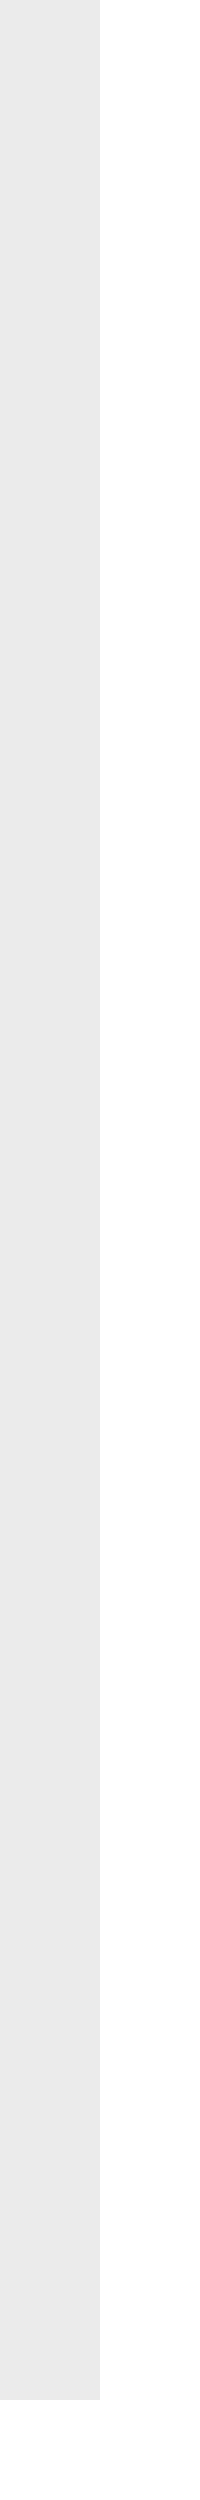
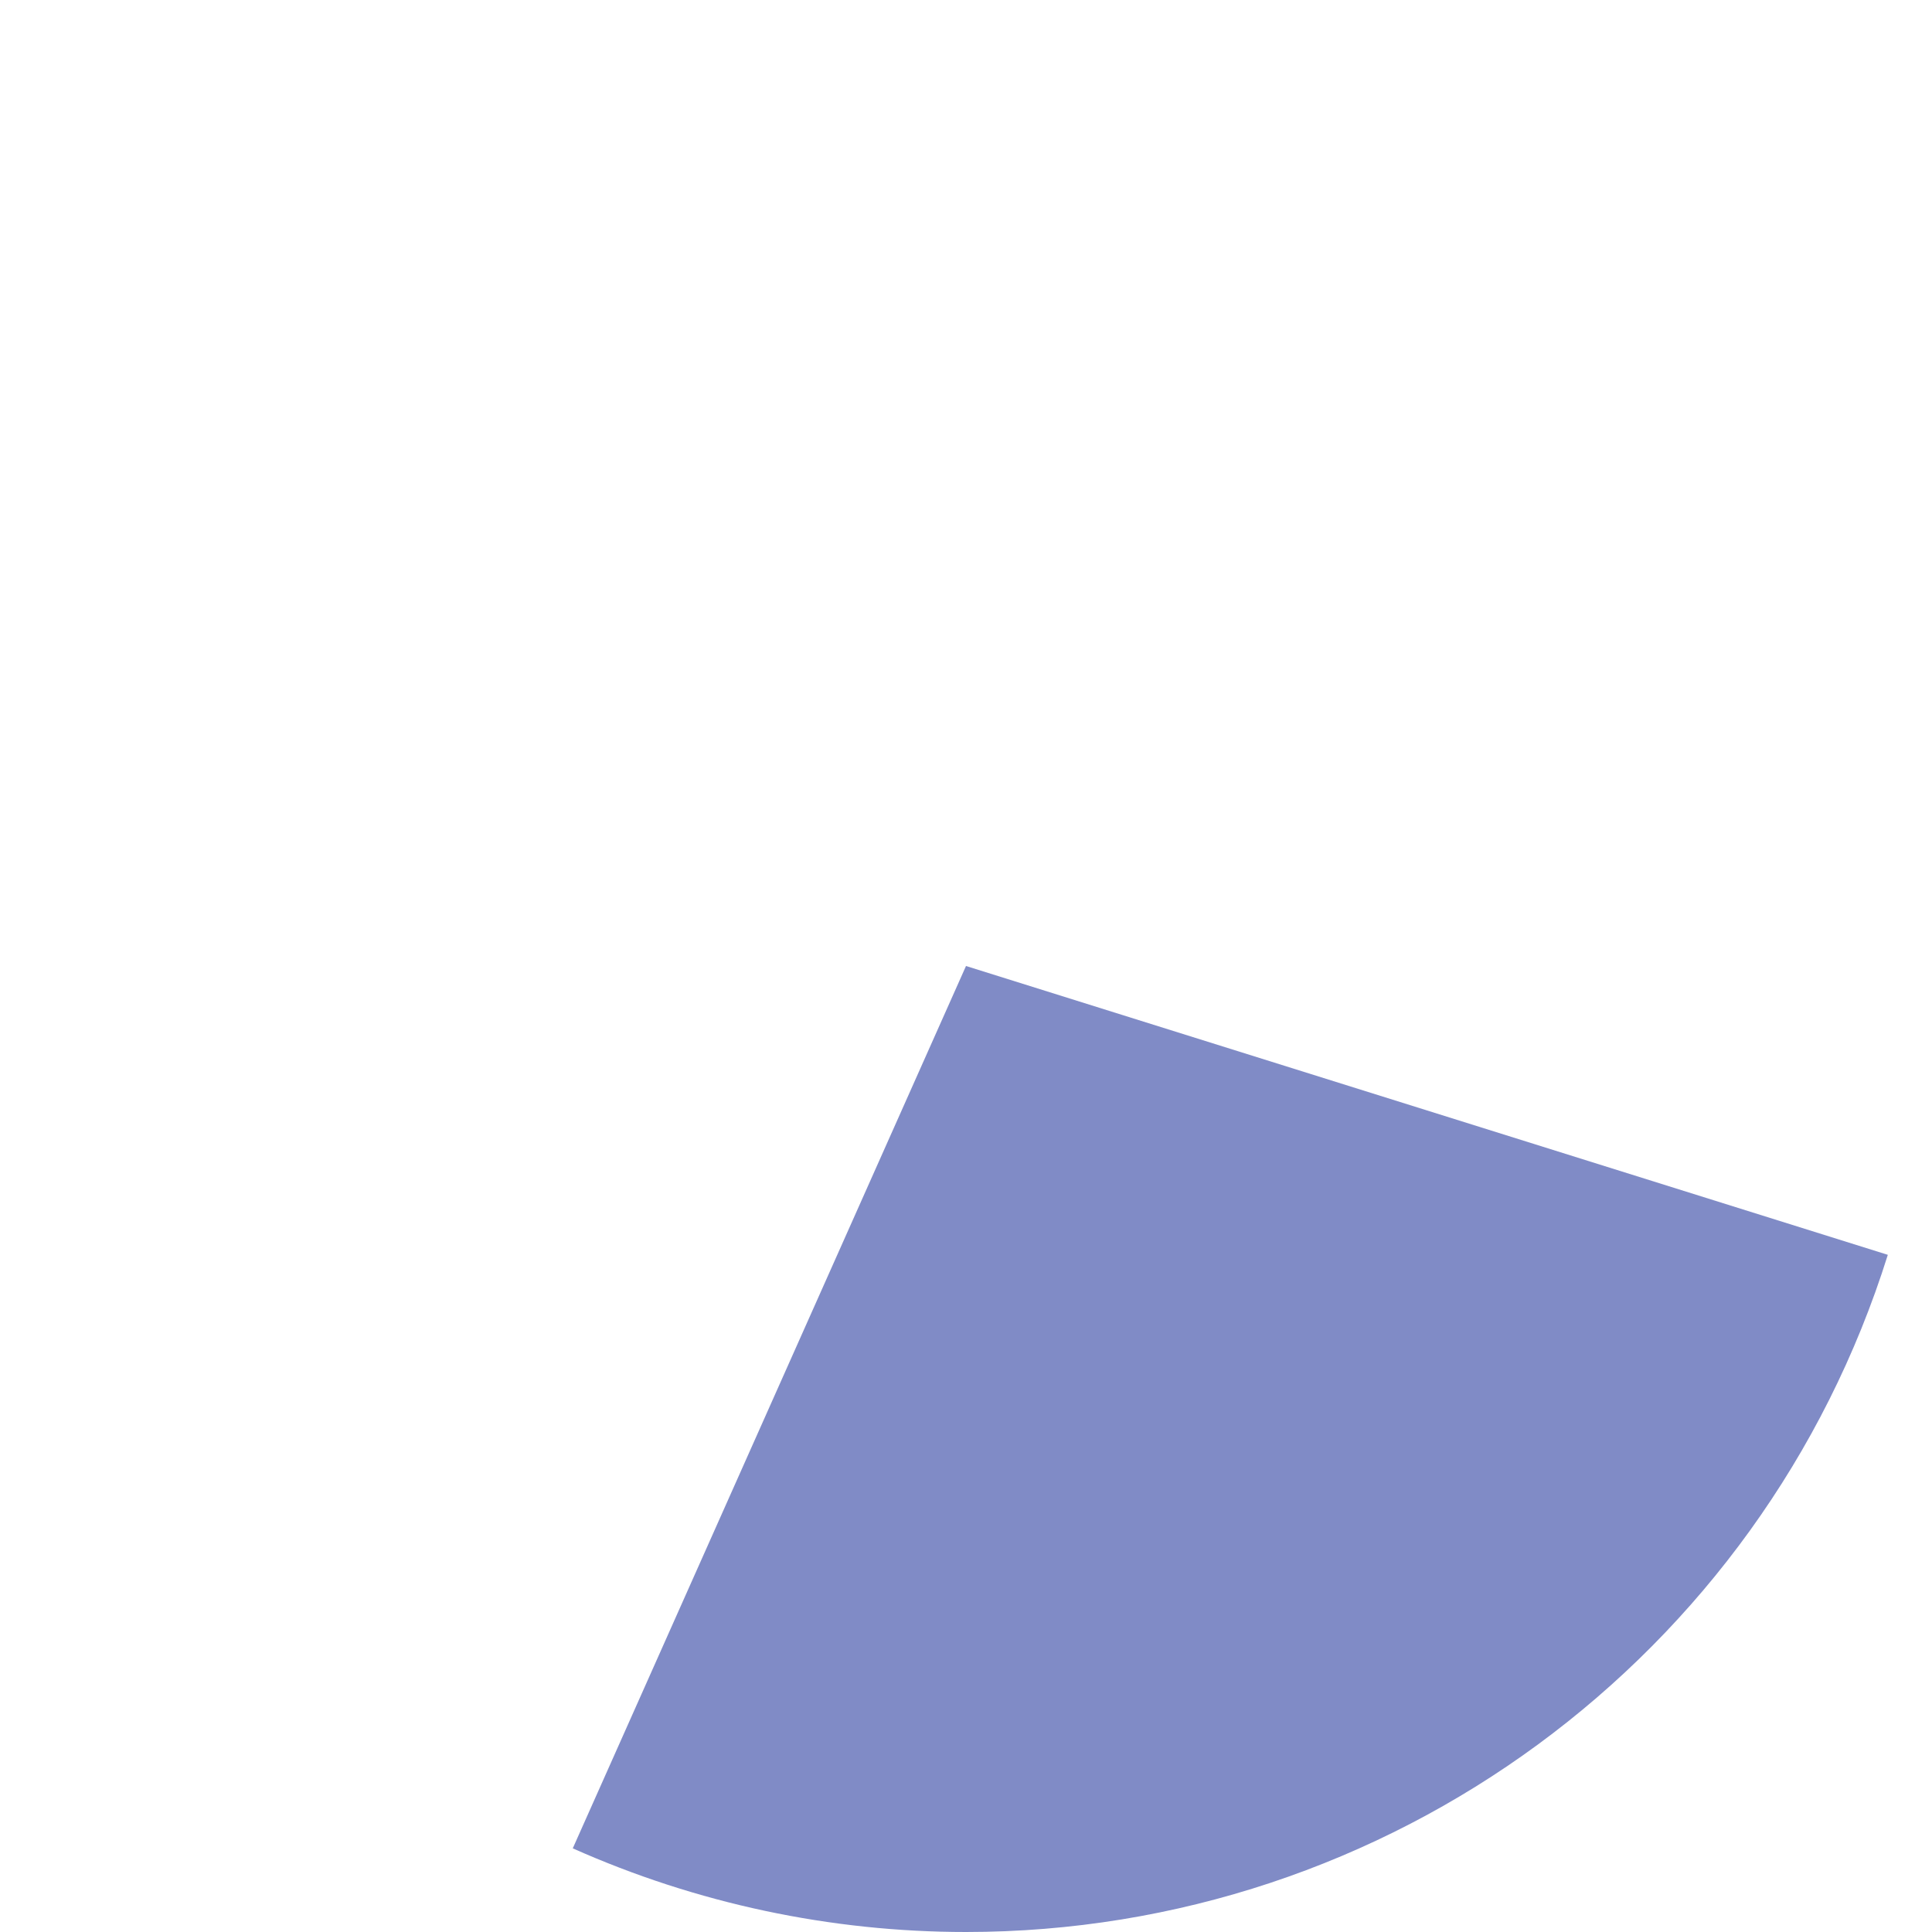
- <svg xmlns="http://www.w3.org/2000/svg" version="1.1" width="2px" height="25px">
-   <g transform="matrix(1 0 0 1 -2122 -2129 )">
-     <path d="M 2122.5 2129  L 2122.5 2153  " stroke-width="1" stroke="#ebebeb" fill="none" />
+ <svg xmlns="http://www.w3.org/2000/svg" version="1.1" width="160px" height="160px">
+   <g transform="matrix(1 0 0 1 -1060 -2678 )">
+     <path d="M 1107.434 2831.072  L 1140 2758  L 1216.341 2781.919  C 1205.886 2815.288  1174.969 2838  1140 2838  C 1128.779 2838  1117.684 2835.639  1107.434 2831.072  Z " fill-rule="nonzero" fill="#808bc6" stroke="none" />
  </g>
</svg>
